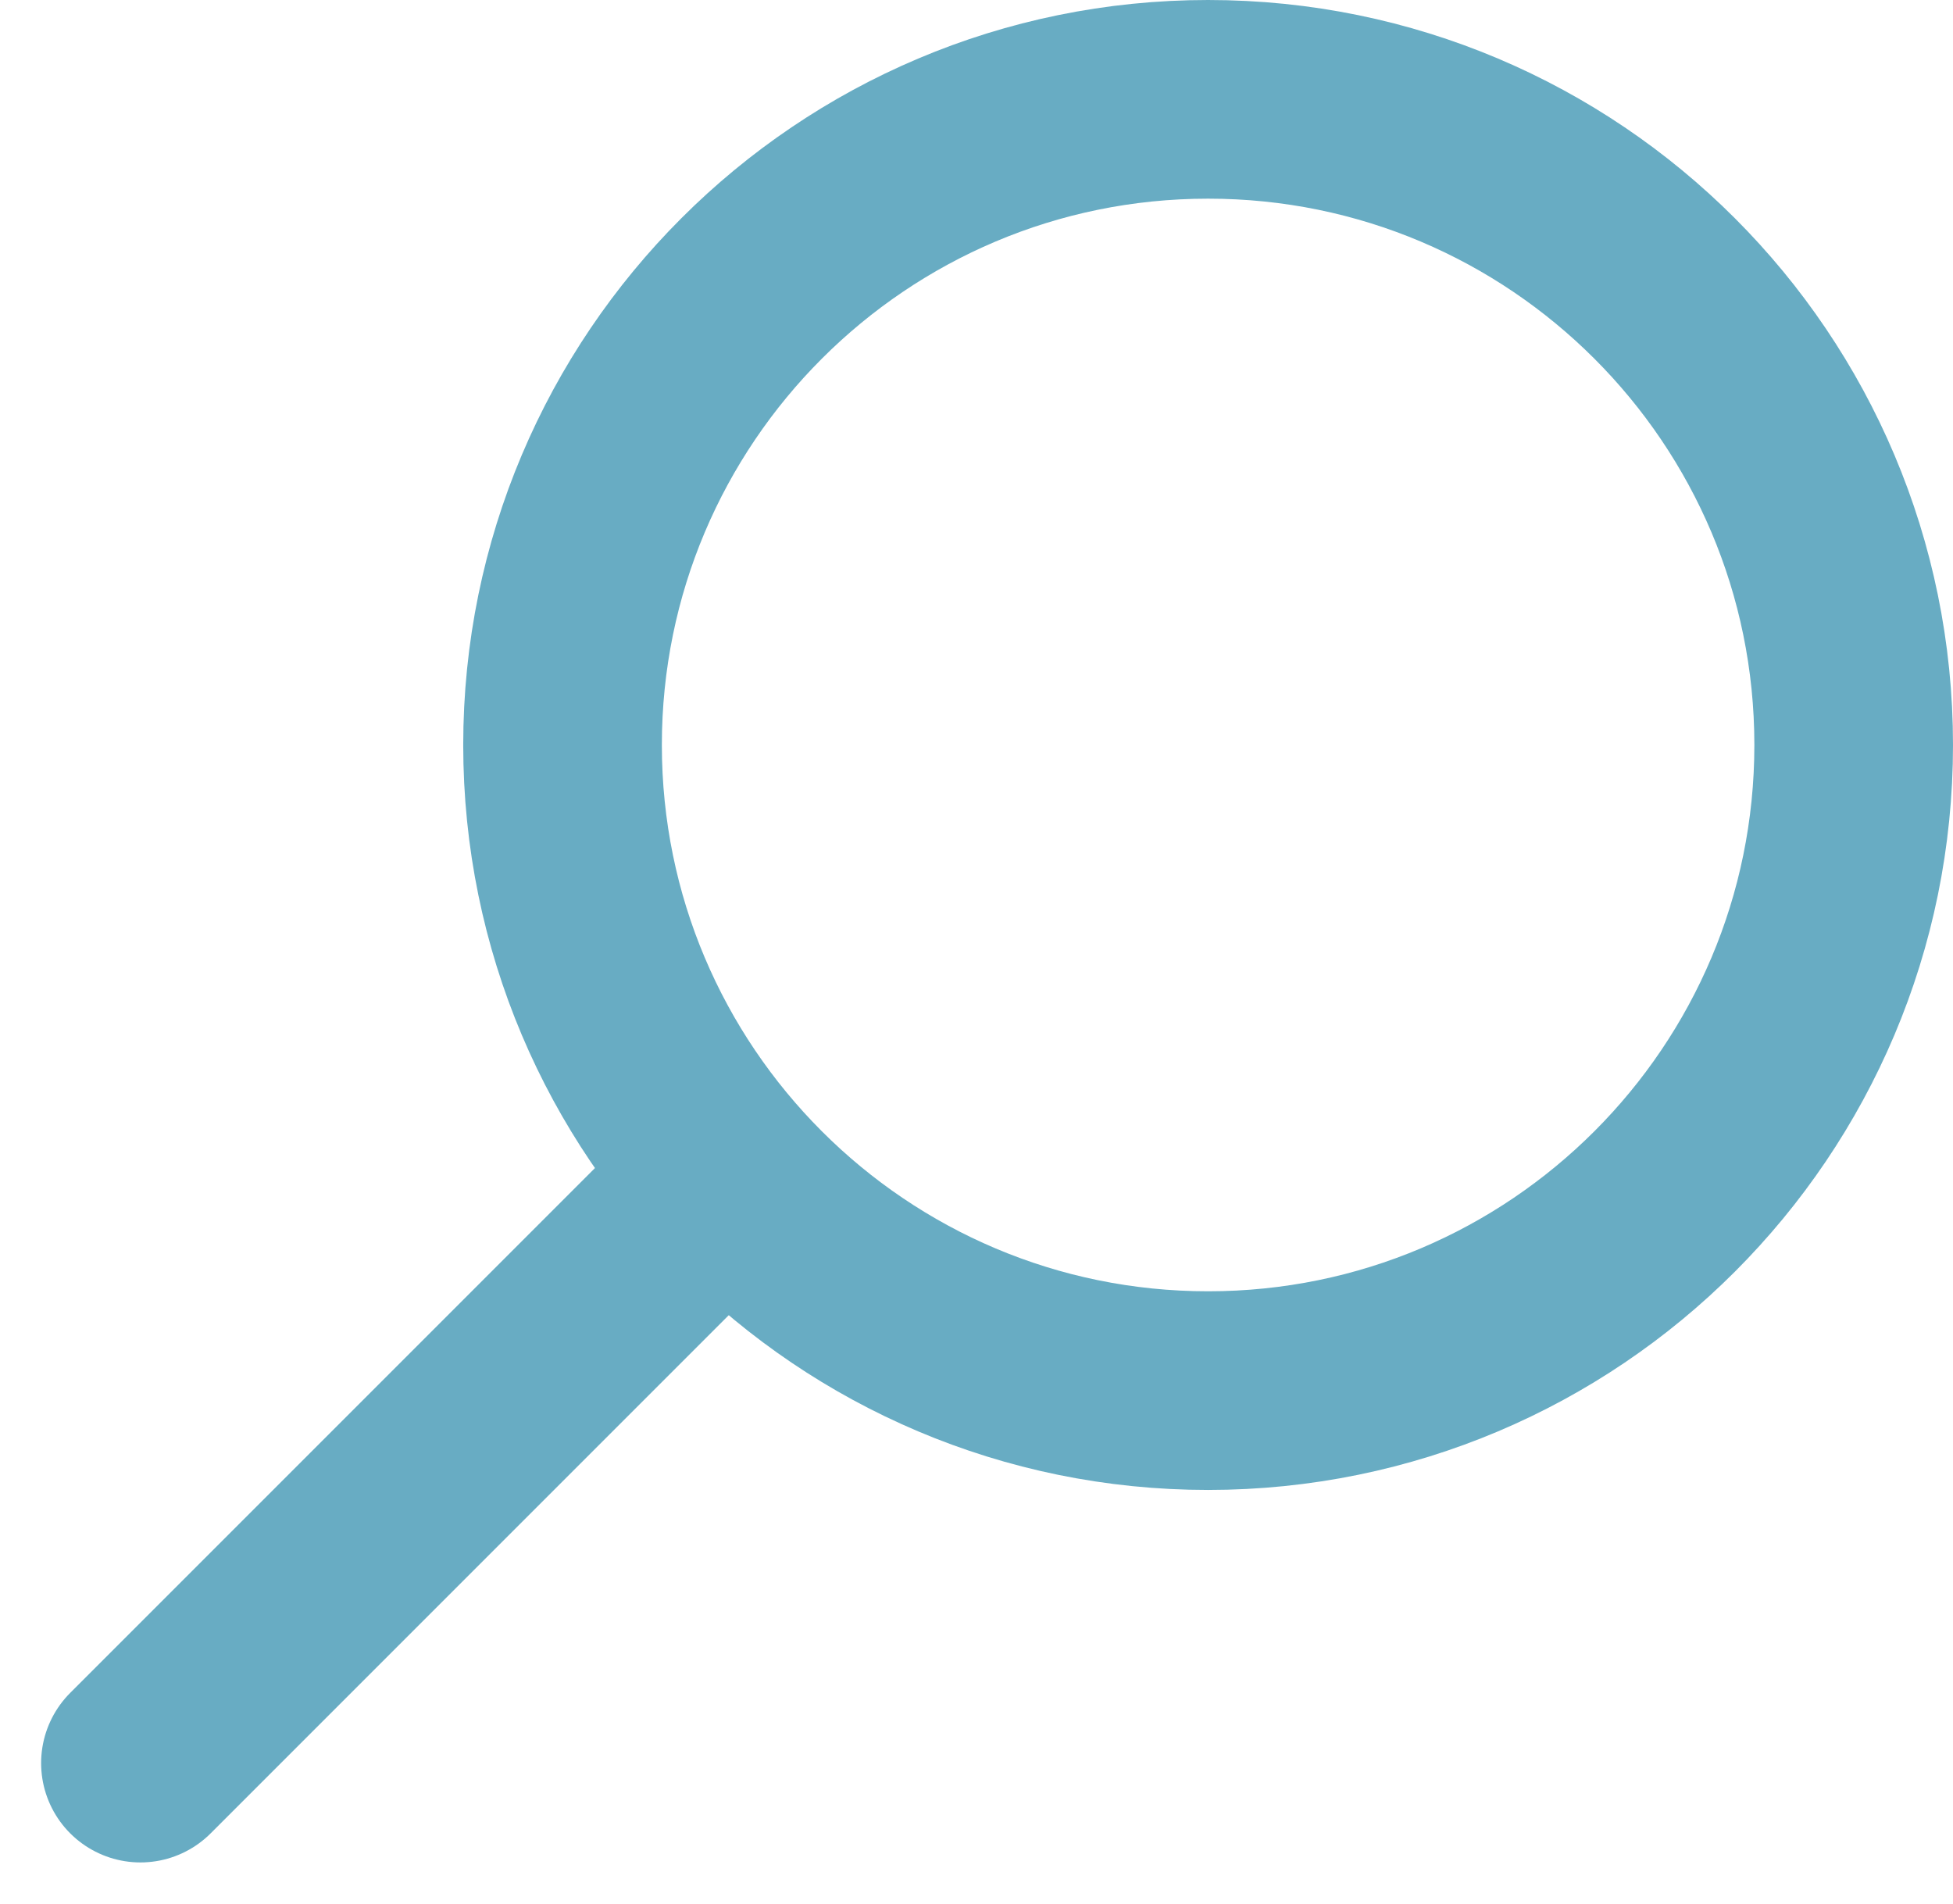
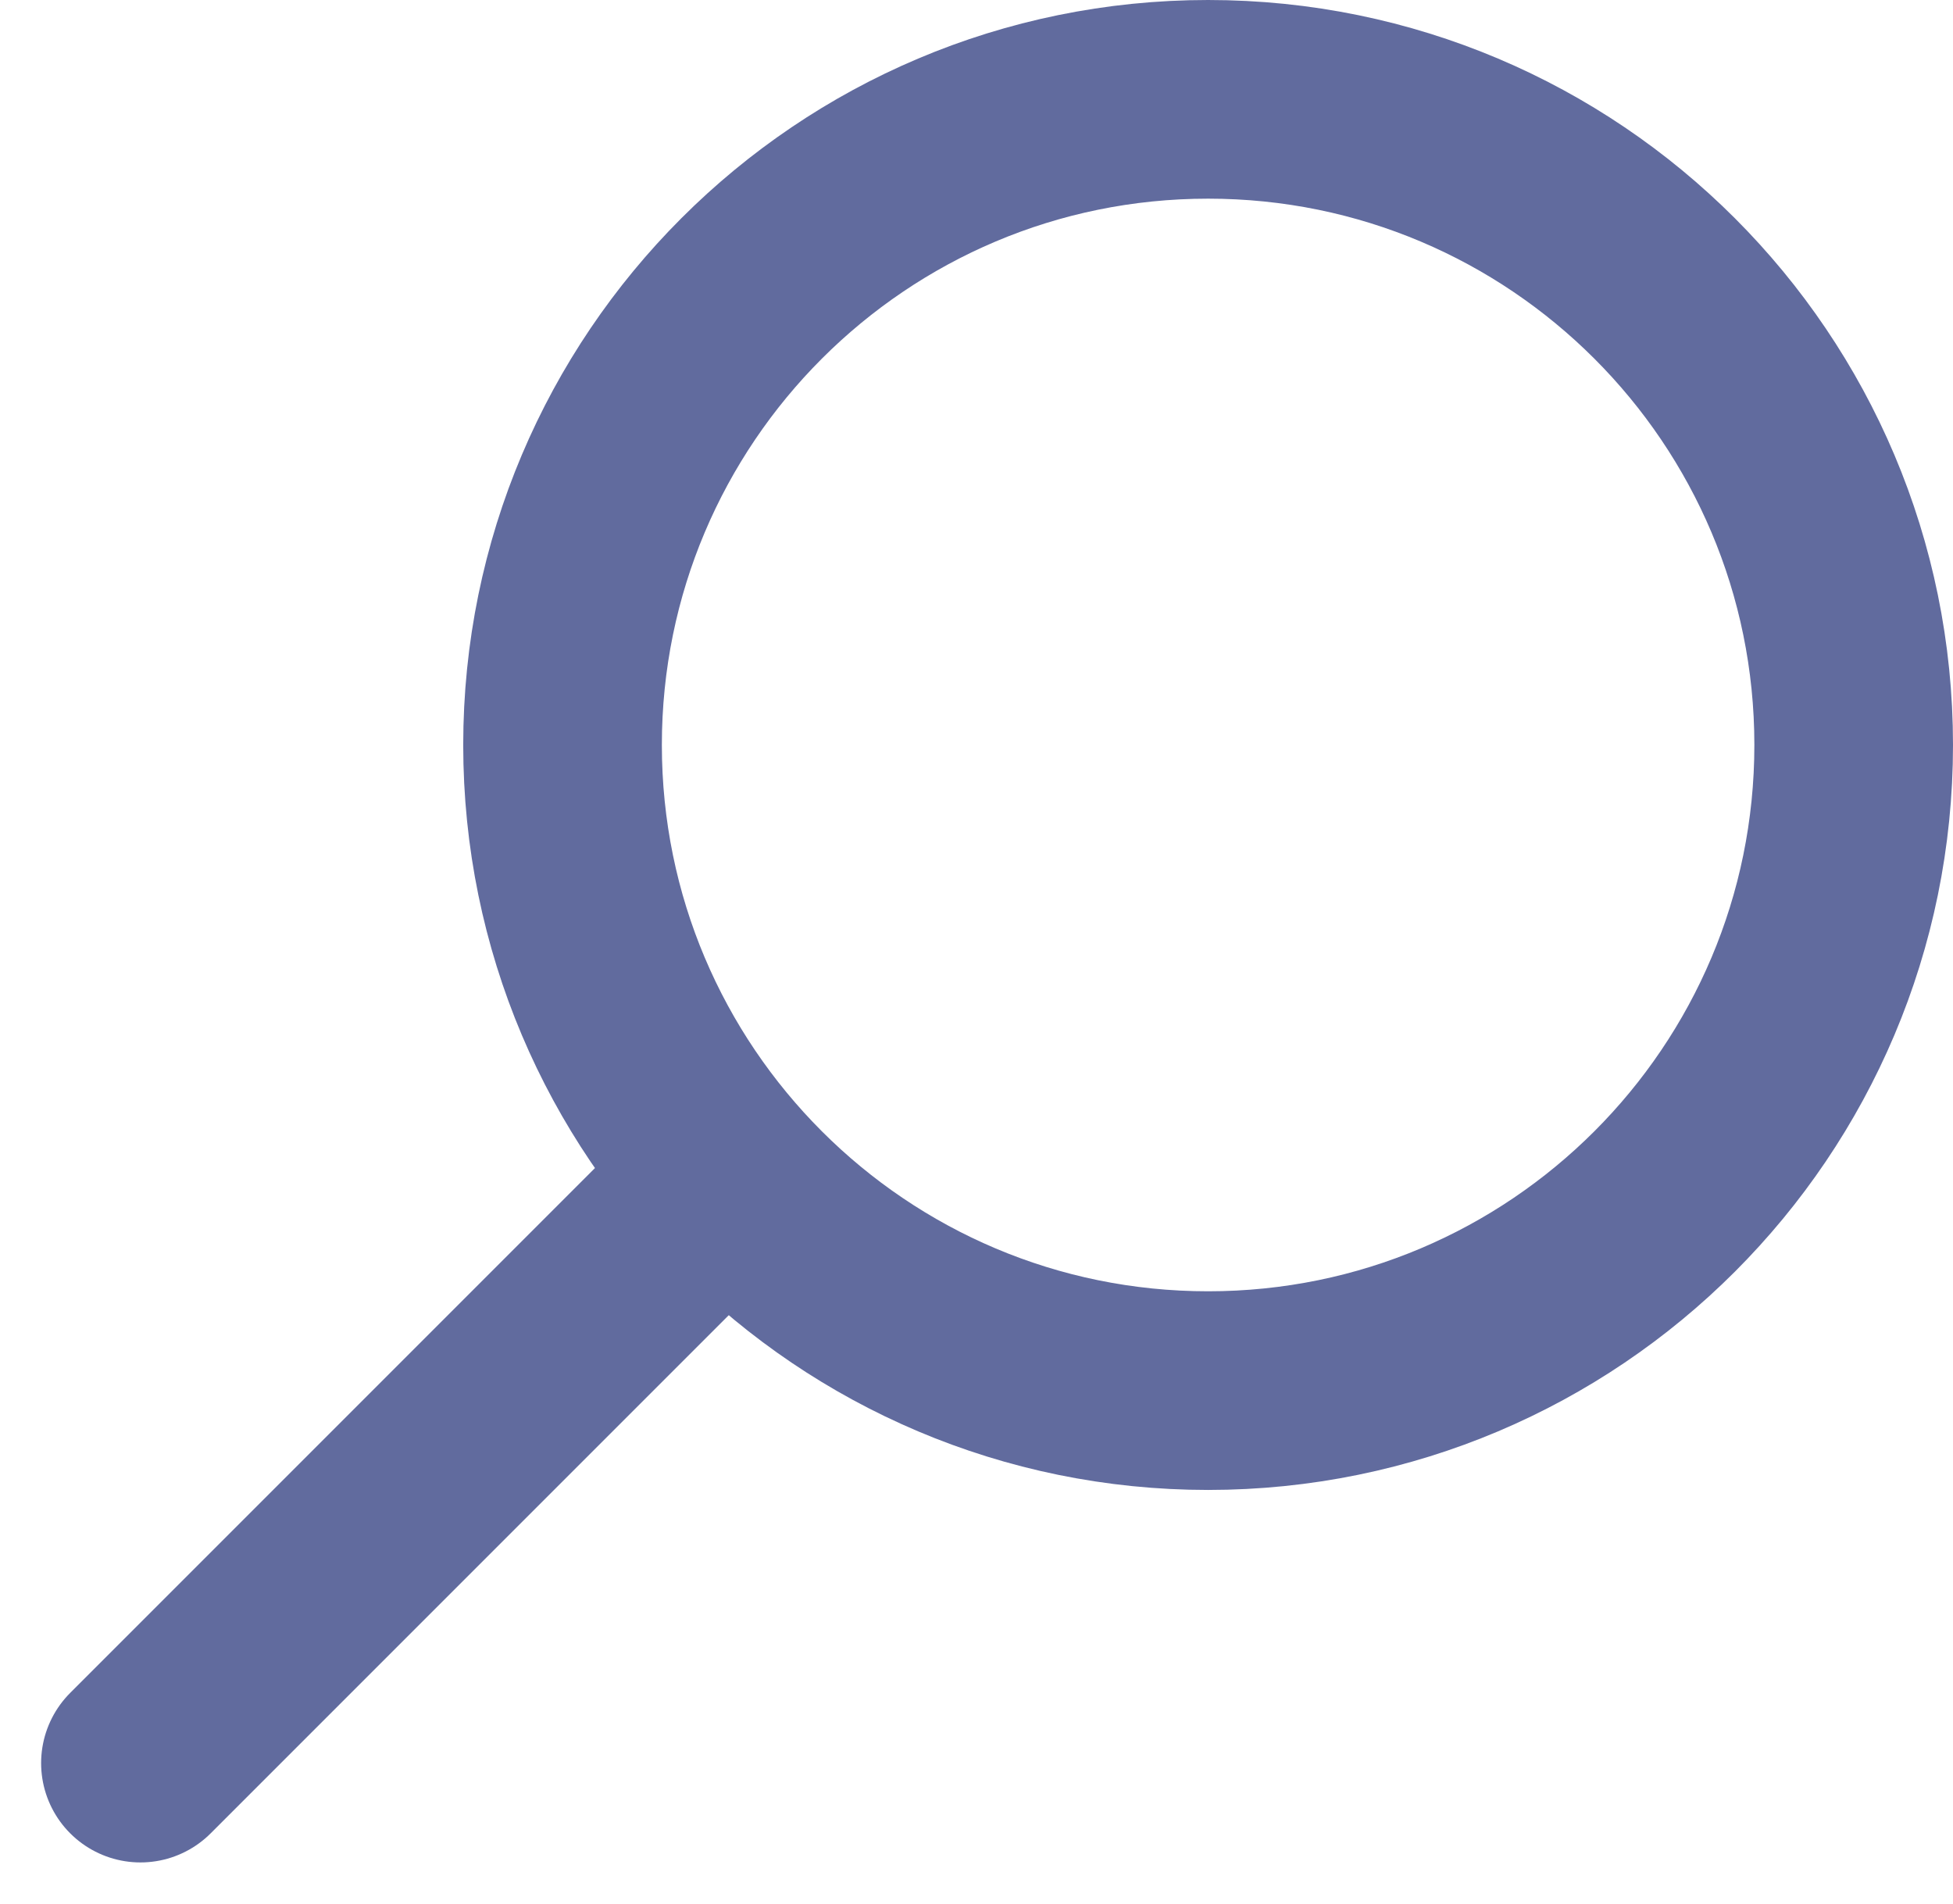
<svg xmlns="http://www.w3.org/2000/svg" width="39.328" height="38.328" viewBox="0 0 39.328 38.328">
  <defs>
-     <style>.a{opacity:0.7;}.b,.c{fill:none;stroke:#2889aa;stroke-width:4px;}.c{stroke-linecap:round;}</style>
+     <style>.a,.b{fill:none;stroke:#616b9e;stroke-width:4px;}.b{stroke-linecap:round;}</style>
  </defs>
-   <g class="a" transform="translate(-784.672 -728)">
-     <circle class="b" cx="13" cy="13" r="13" transform="translate(796 730)" />
-     <line class="c" x1="11" y2="11" transform="translate(787.5 752.5)" />
+   <g transform="translate(2.828 2)">
+     <circle class="a" cx="13" cy="13" r="13" transform="translate(8.5)" />
+     <line class="b" x1="11" y2="11" transform="translate(0 22.5)" />
  </g>
</svg>
